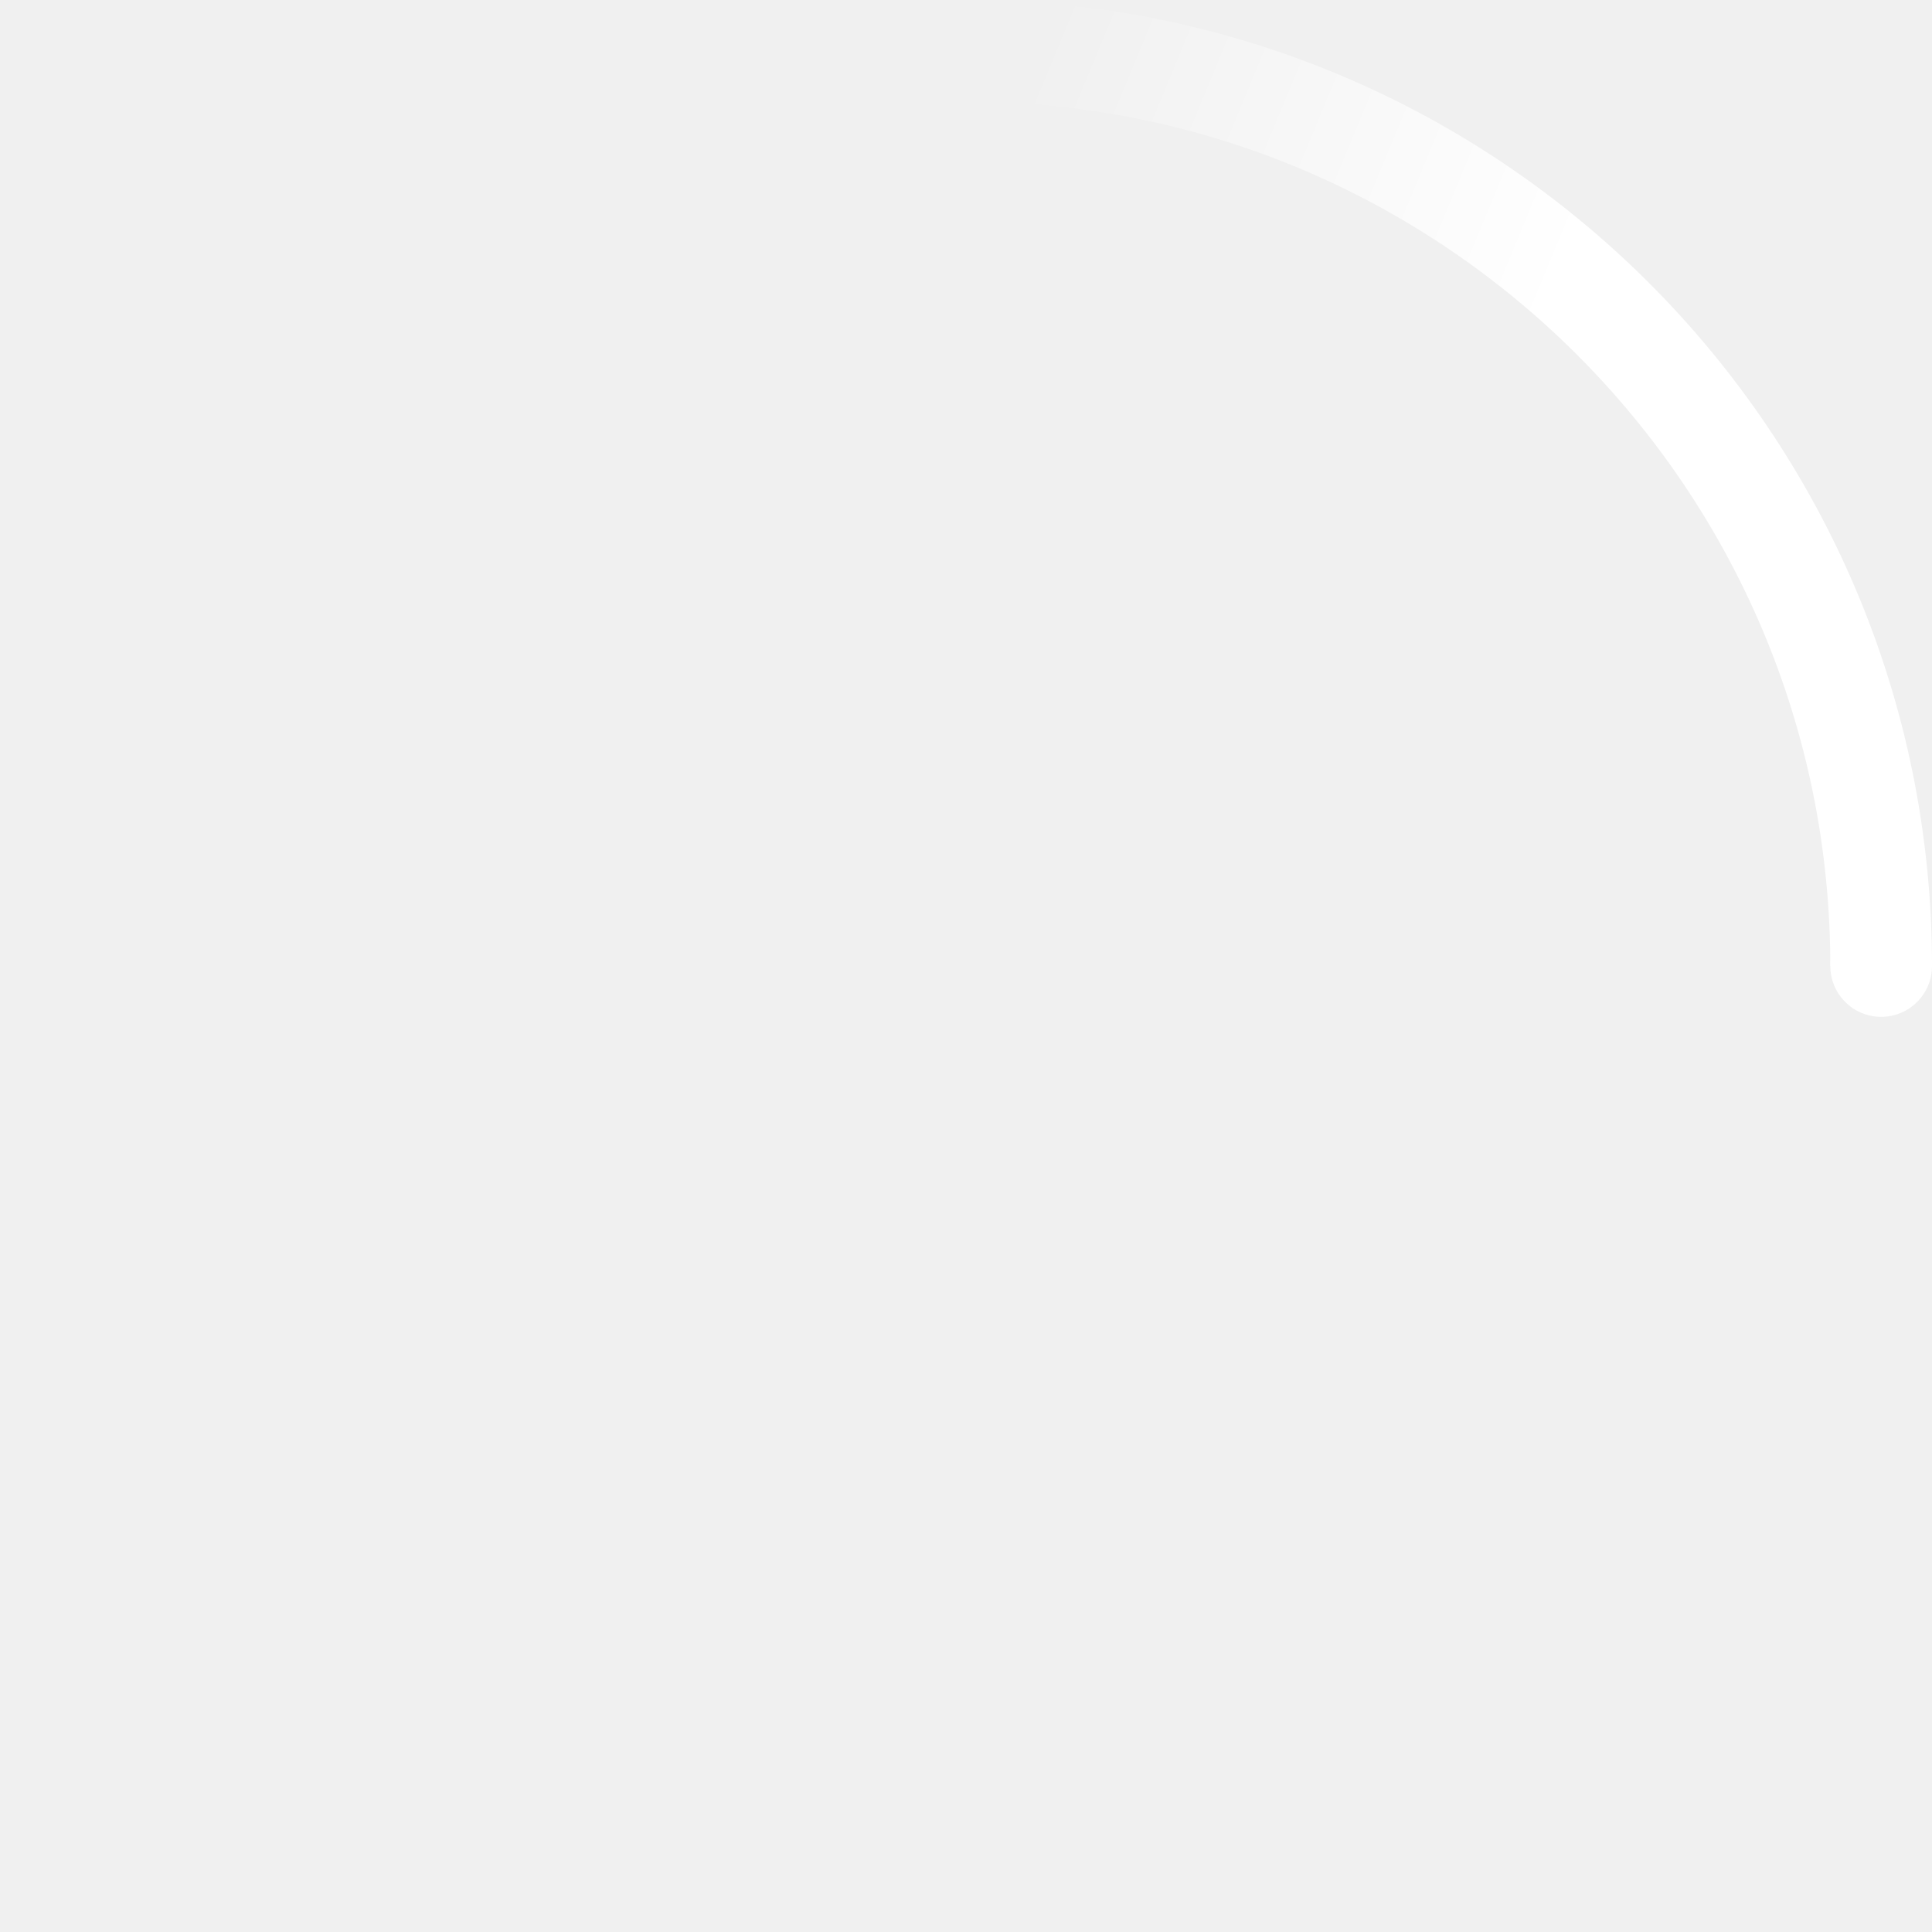
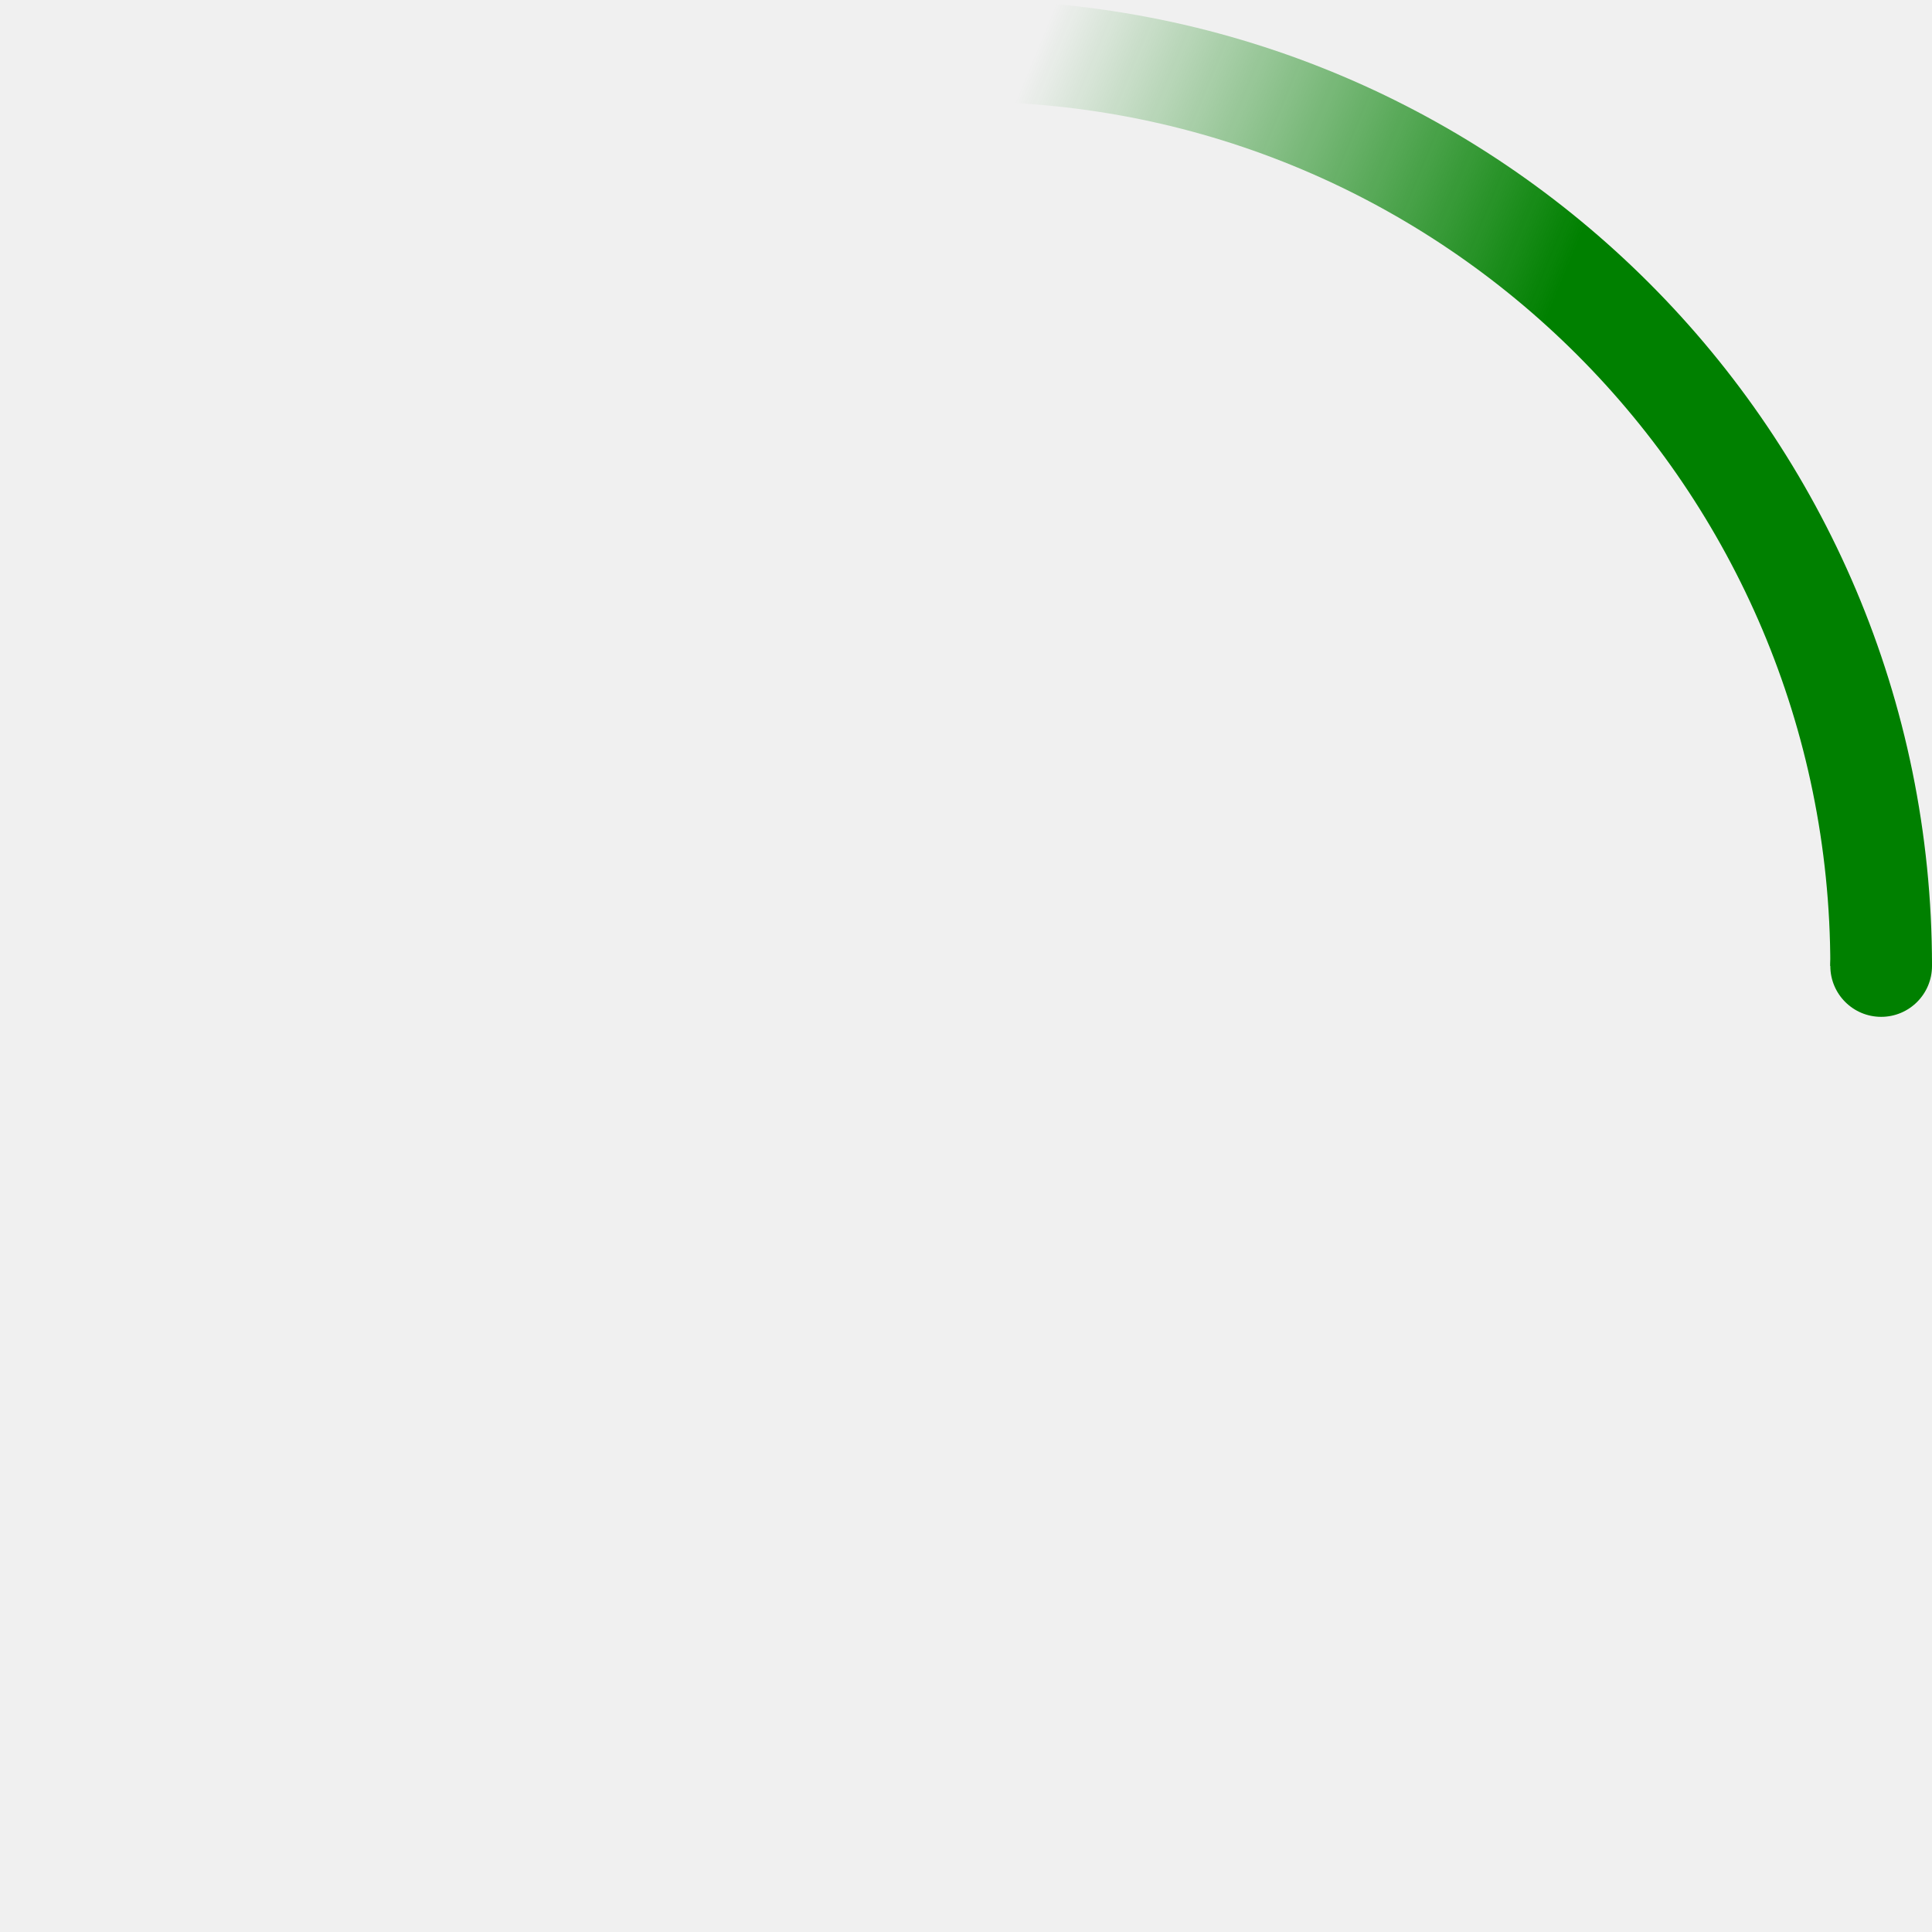
<svg xmlns="http://www.w3.org/2000/svg" width="38" height="38" viewBox="0 0 38 38">
  <defs>
    <linearGradient x1="8.042%" y1="0%" x2="65.682%" y2="23.865%" id="a">
-       <stop stop-color="#fff" stop-opacity="0" offset="0%" />
-       <stop stop-color="#fff" stop-opacity=".631" offset="63.146%" />
-       <stop stop-color="#fff" offset="100%" />
+       <stop stop-color="green" stop-opacity="0" offset="0%" />
+       <stop stop-color="green" stop-opacity=".631" offset="63.146%" />
+       <stop stop-color="green" offset="100%" />
    </linearGradient>
  </defs>
  <g fill="none" fill-rule="evenodd">
    <g transform="translate(1 1)">
      <path d="M36 18c0-9.94-8.06-18-18-18" id="Oval-2" stroke="url(#a)" stroke-width="2">
        <animateTransform attributeName="transform" type="rotate" from="0 18 18" to="360 18 18" dur="0.9s" repeatCount="indefinite" />
      </path>
-       <circle fill="#fff" cx="36" cy="18" r="1">
+       <circle fill="green" cx="36" cy="18" r="1">
        <animateTransform attributeName="transform" type="rotate" from="0 18 18" to="360 18 18" dur="0.9s" repeatCount="indefinite" />
      </circle>
    </g>
  </g>
</svg>
